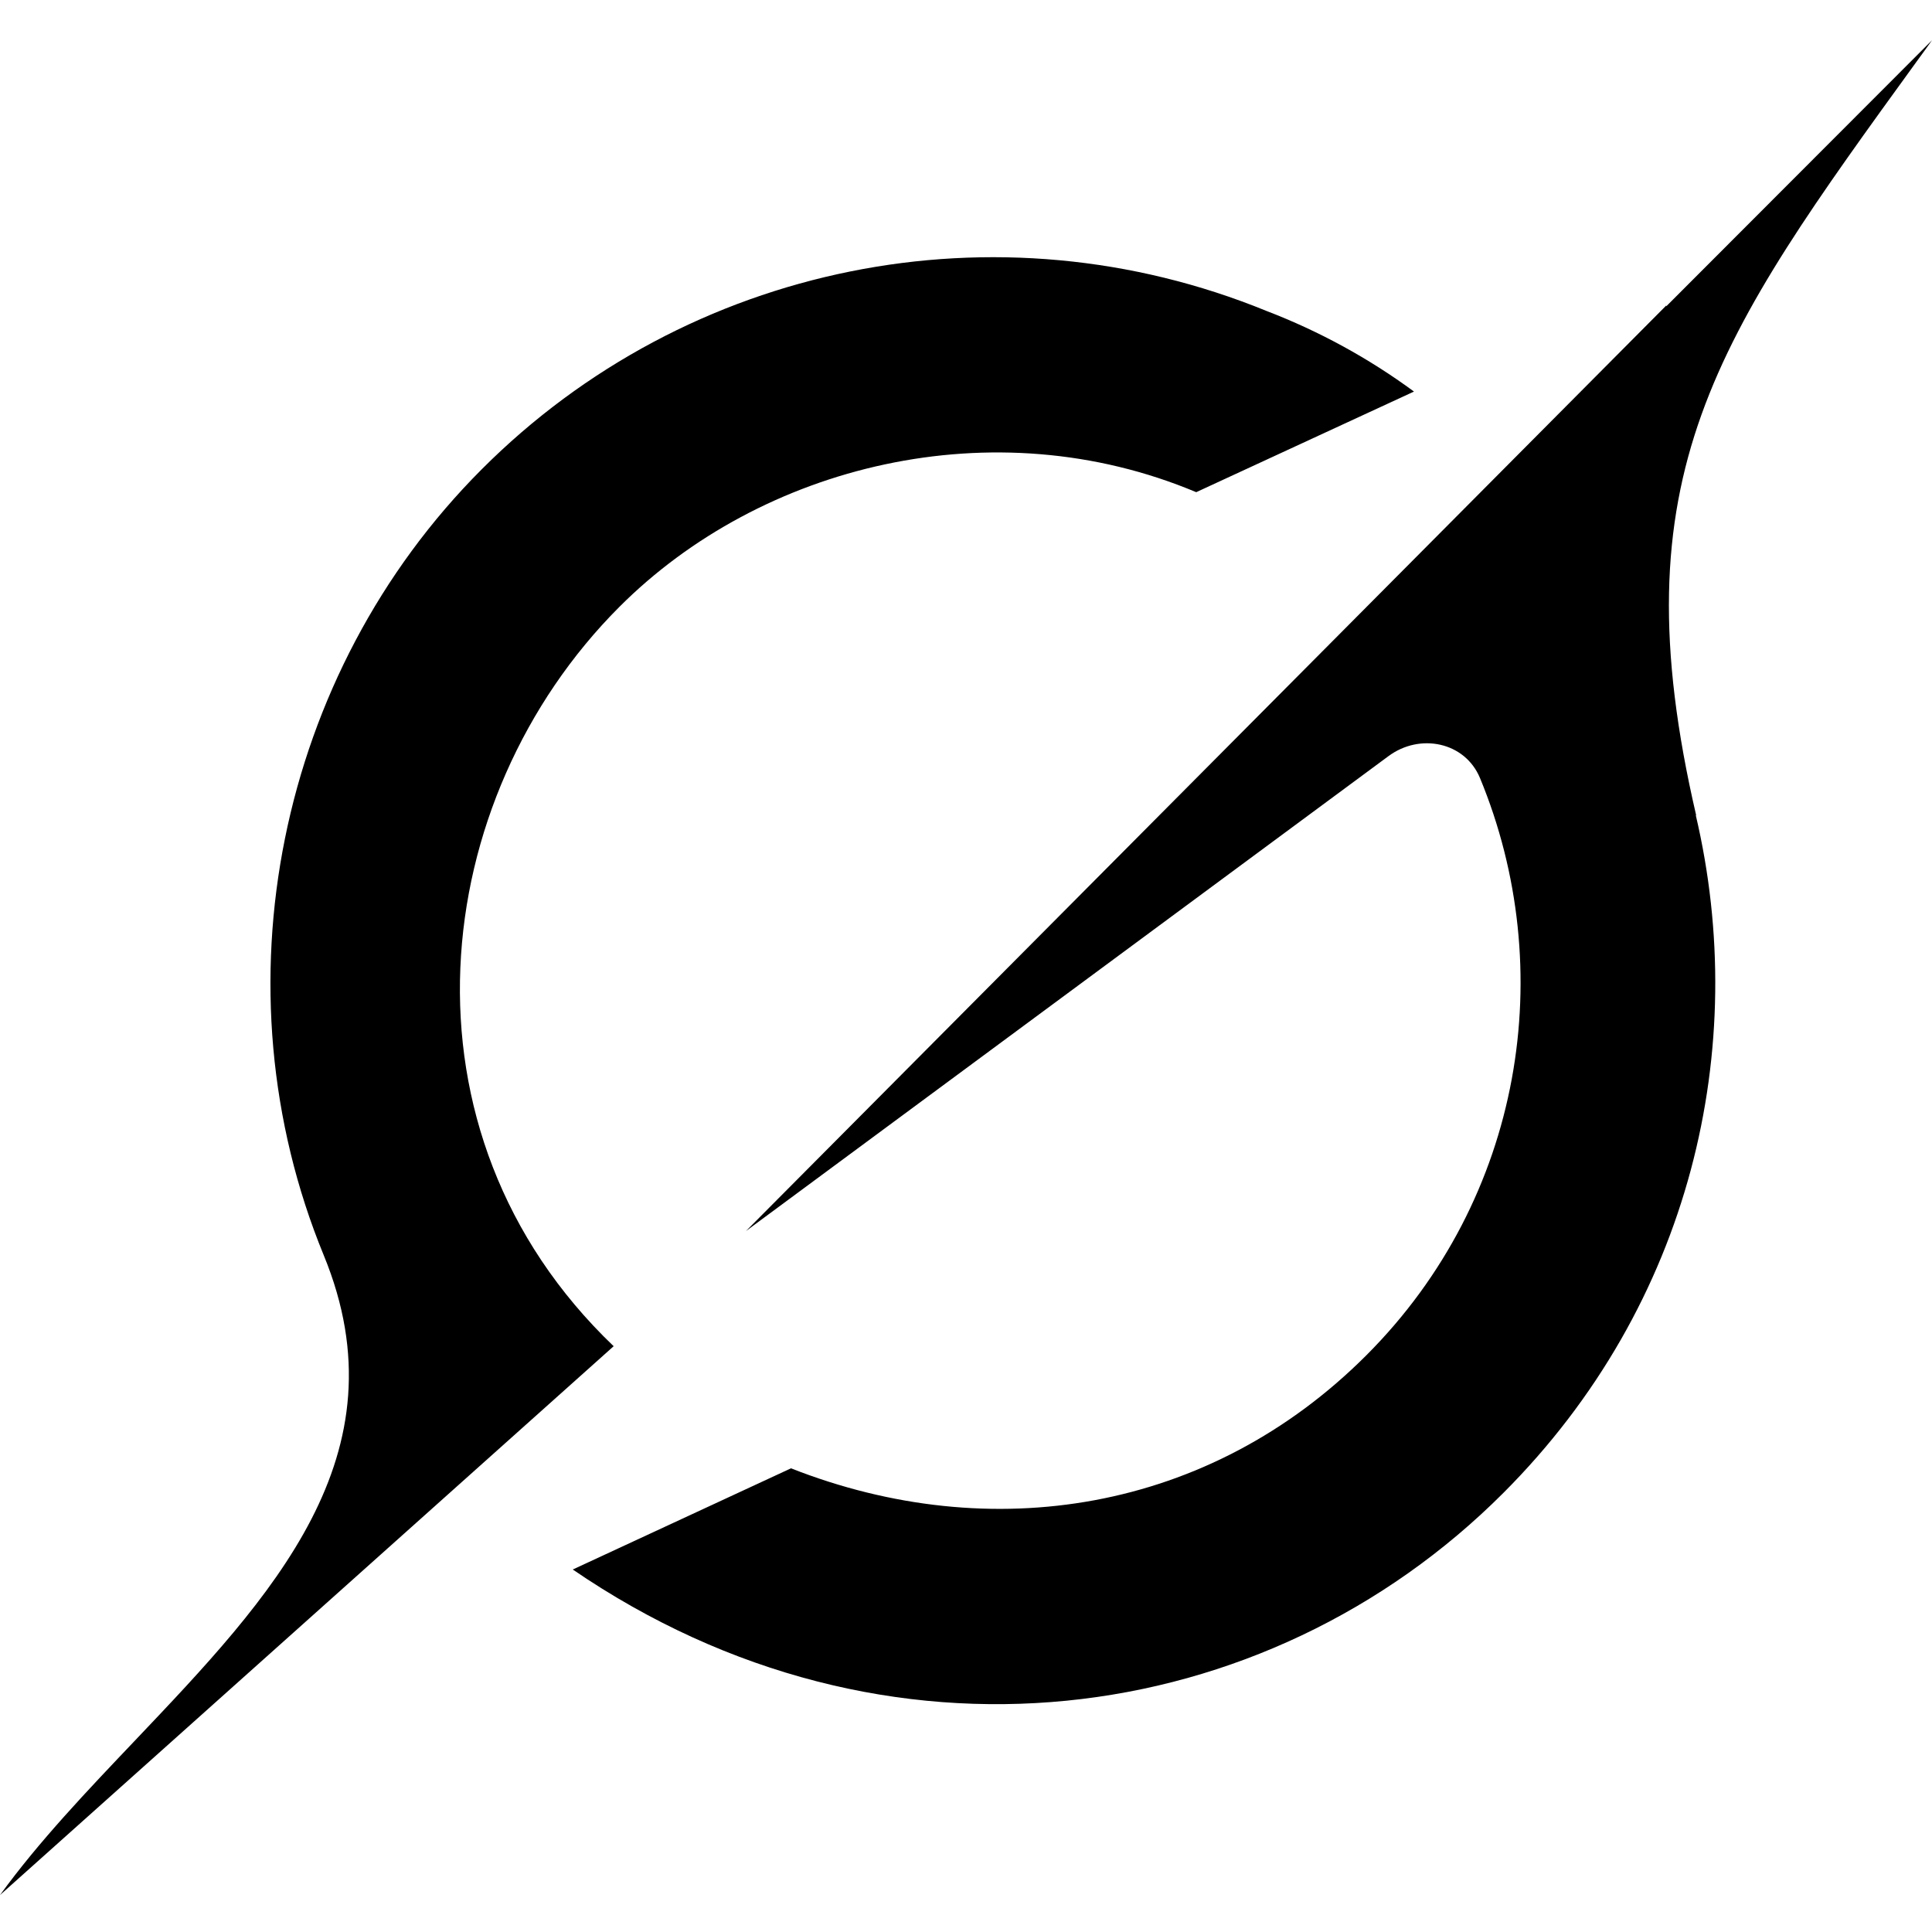
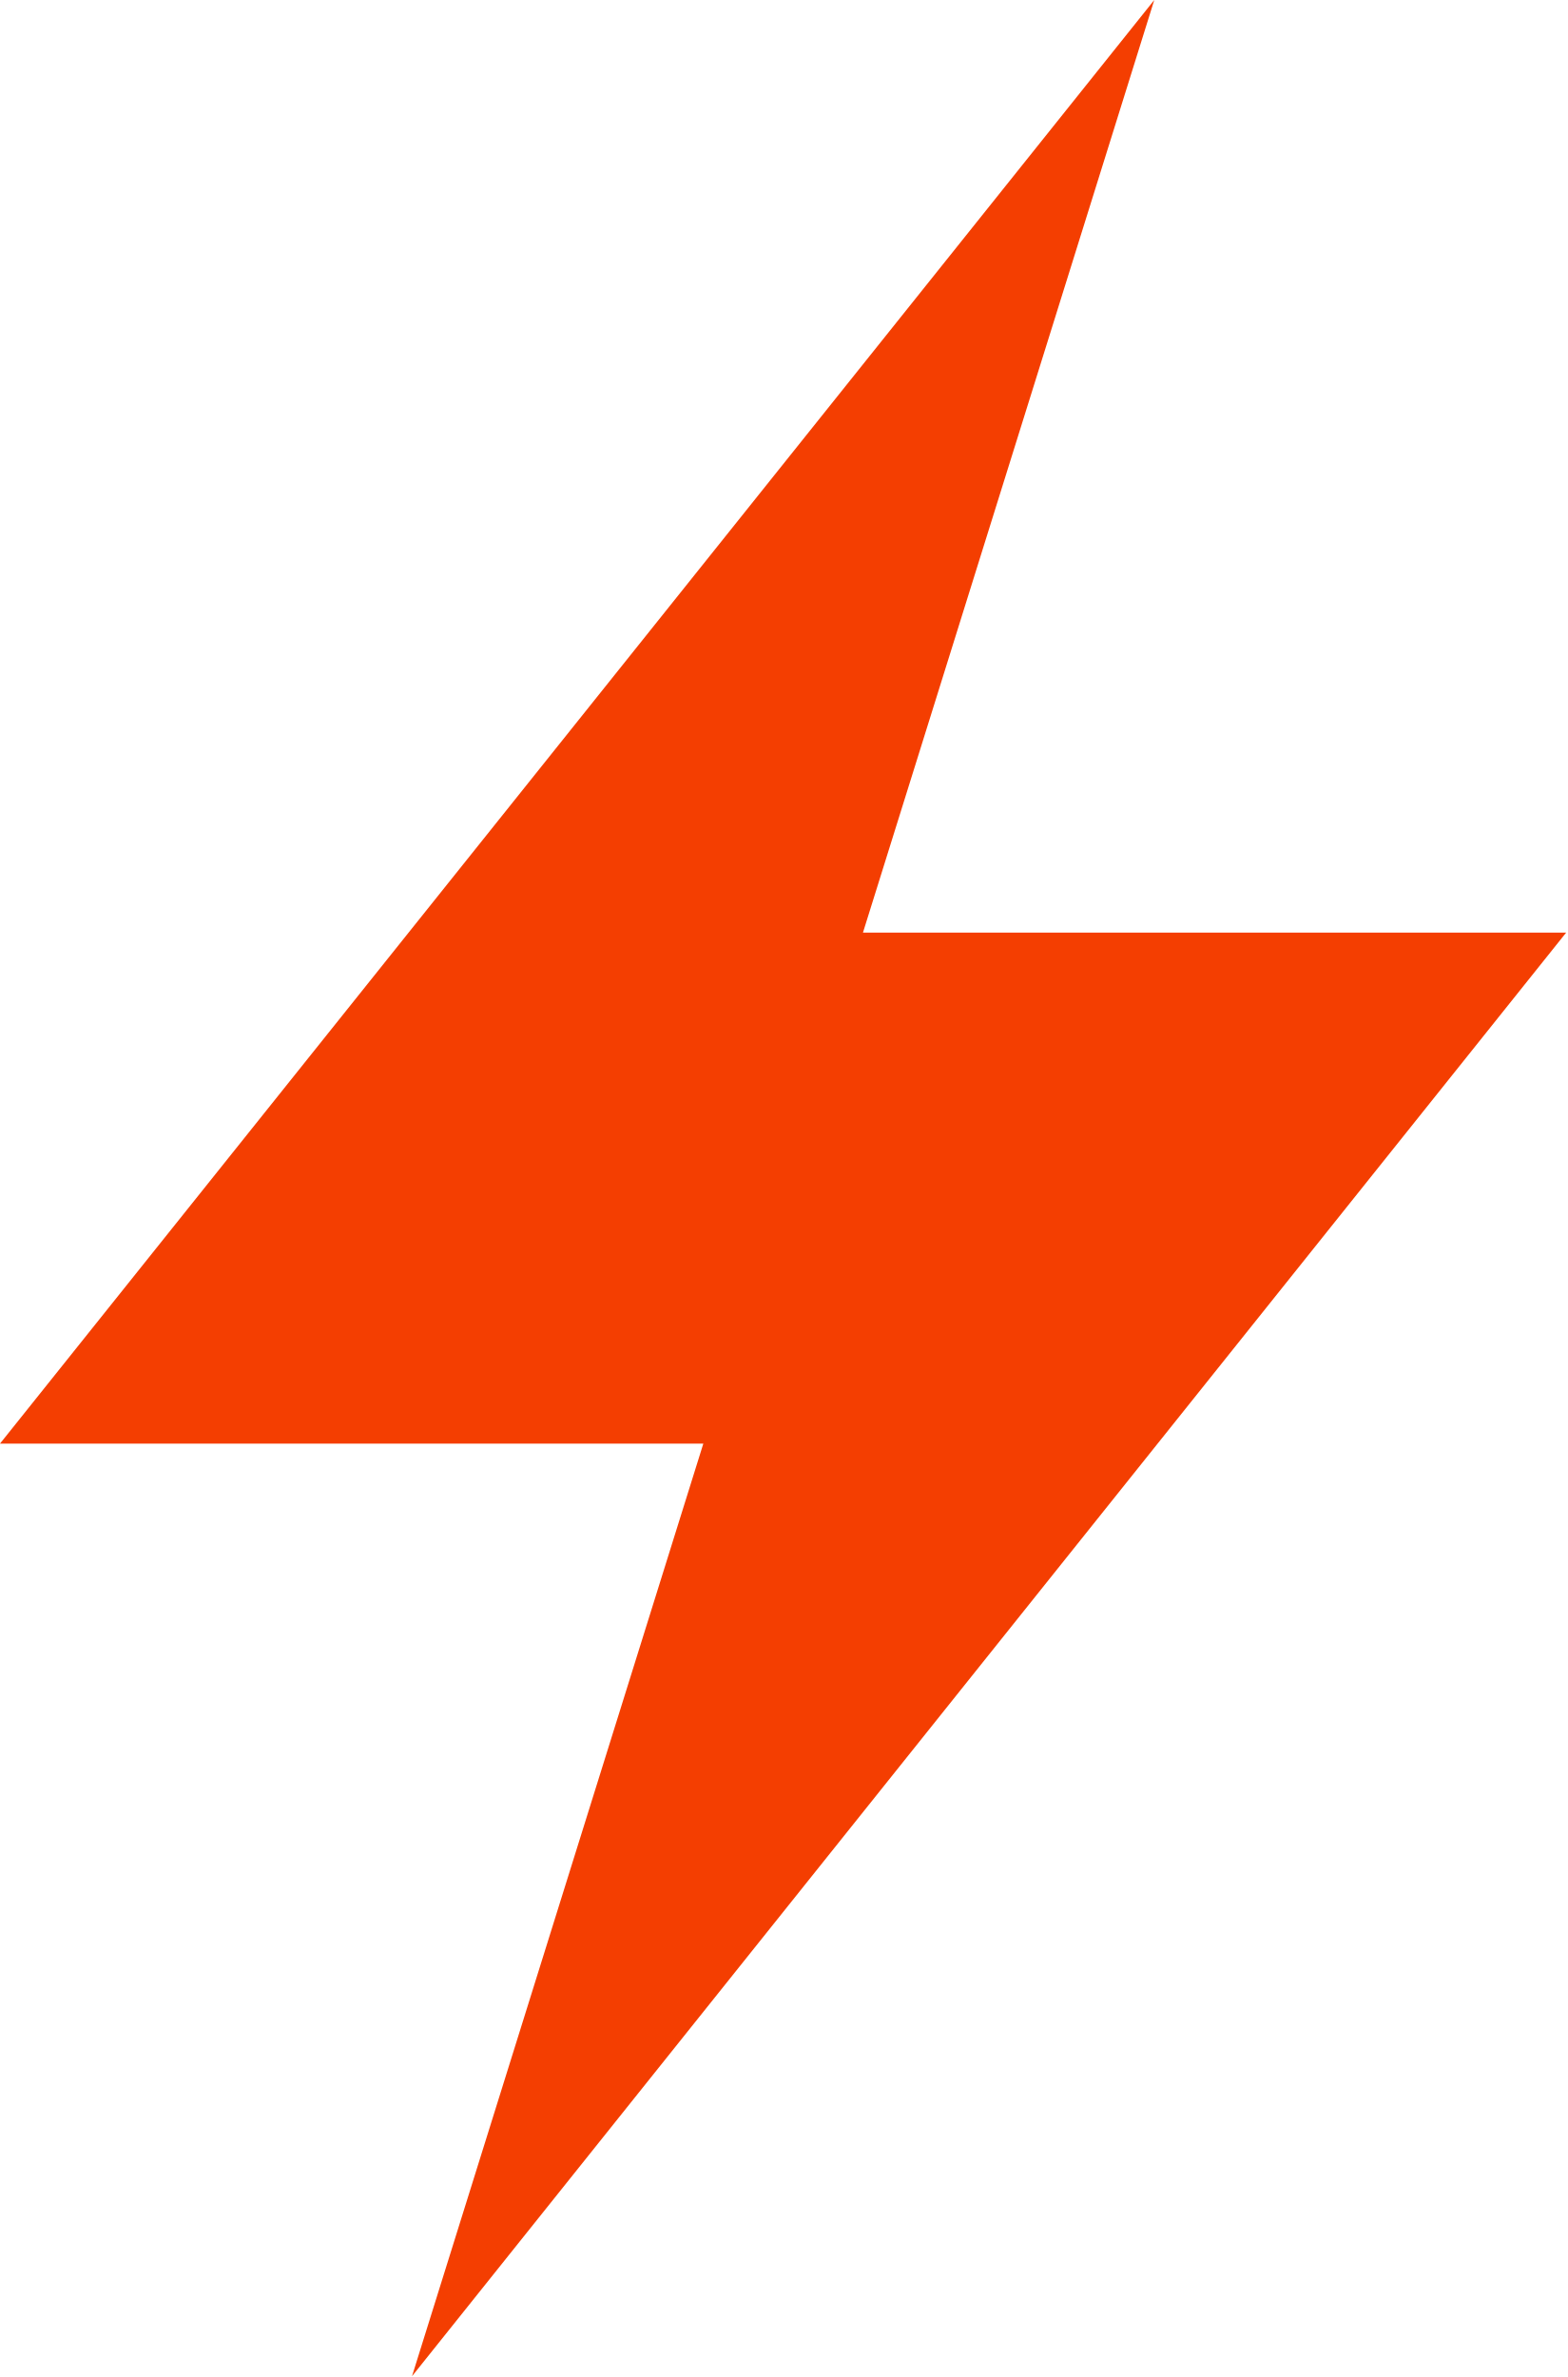
- <svg xmlns="http://www.w3.org/2000/svg" fill="currentColor" fill-rule="evenodd" height="1em" style="flex:none;line-height:1" viewBox="0 0 24 24" width="1em">
-   <path d="M9.27 15.29l7.978-5.897c.391-.29.95-.177 1.137.272.98 2.369.542 5.215-1.41 7.169-1.951 1.954-4.667 2.382-7.149 1.406l-2.711 1.257c3.889 2.661 8.611 2.003 11.562-.953 2.341-2.344 3.066-5.539 2.388-8.42l.006.007c-.983-4.232.242-5.924 2.75-9.383.06-.082.12-.164.179-.248l-3.301 3.305v-.01L9.267 15.292M7.623 16.723c-2.792-2.67-2.31-6.801.071-9.184 1.761-1.763 4.647-2.483 7.166-1.425l2.705-1.25a7.808 7.808 0 00-1.829-1A8.975 8.975 0 005.984 5.83c-2.533 2.536-3.33 6.436-1.962 9.764 1.022 2.487-.653 4.246-2.34 6.022-.599.63-1.199 1.259-1.682 1.925l7.62-6.815" />
+ <svg xmlns="http://www.w3.org/2000/svg" width="100%" height="100%" viewBox="0 0 370 561" version="1.1" xml:space="preserve" style="fill-rule:evenodd;clip-rule:evenodd;stroke-linejoin:round;stroke-miterlimit:2;">
+   <g transform="matrix(1,0,0,1,0,-1.5)">
+     <path d="M165.98,342.21L0,342.21L272.4,1.5L203.65,221.61L369.6,221.61L97.23,562.32L165.98,342.21Z" style="fill:rgb(244,62,1);fill-rule:nonzero;" />
+   </g>
</svg>
